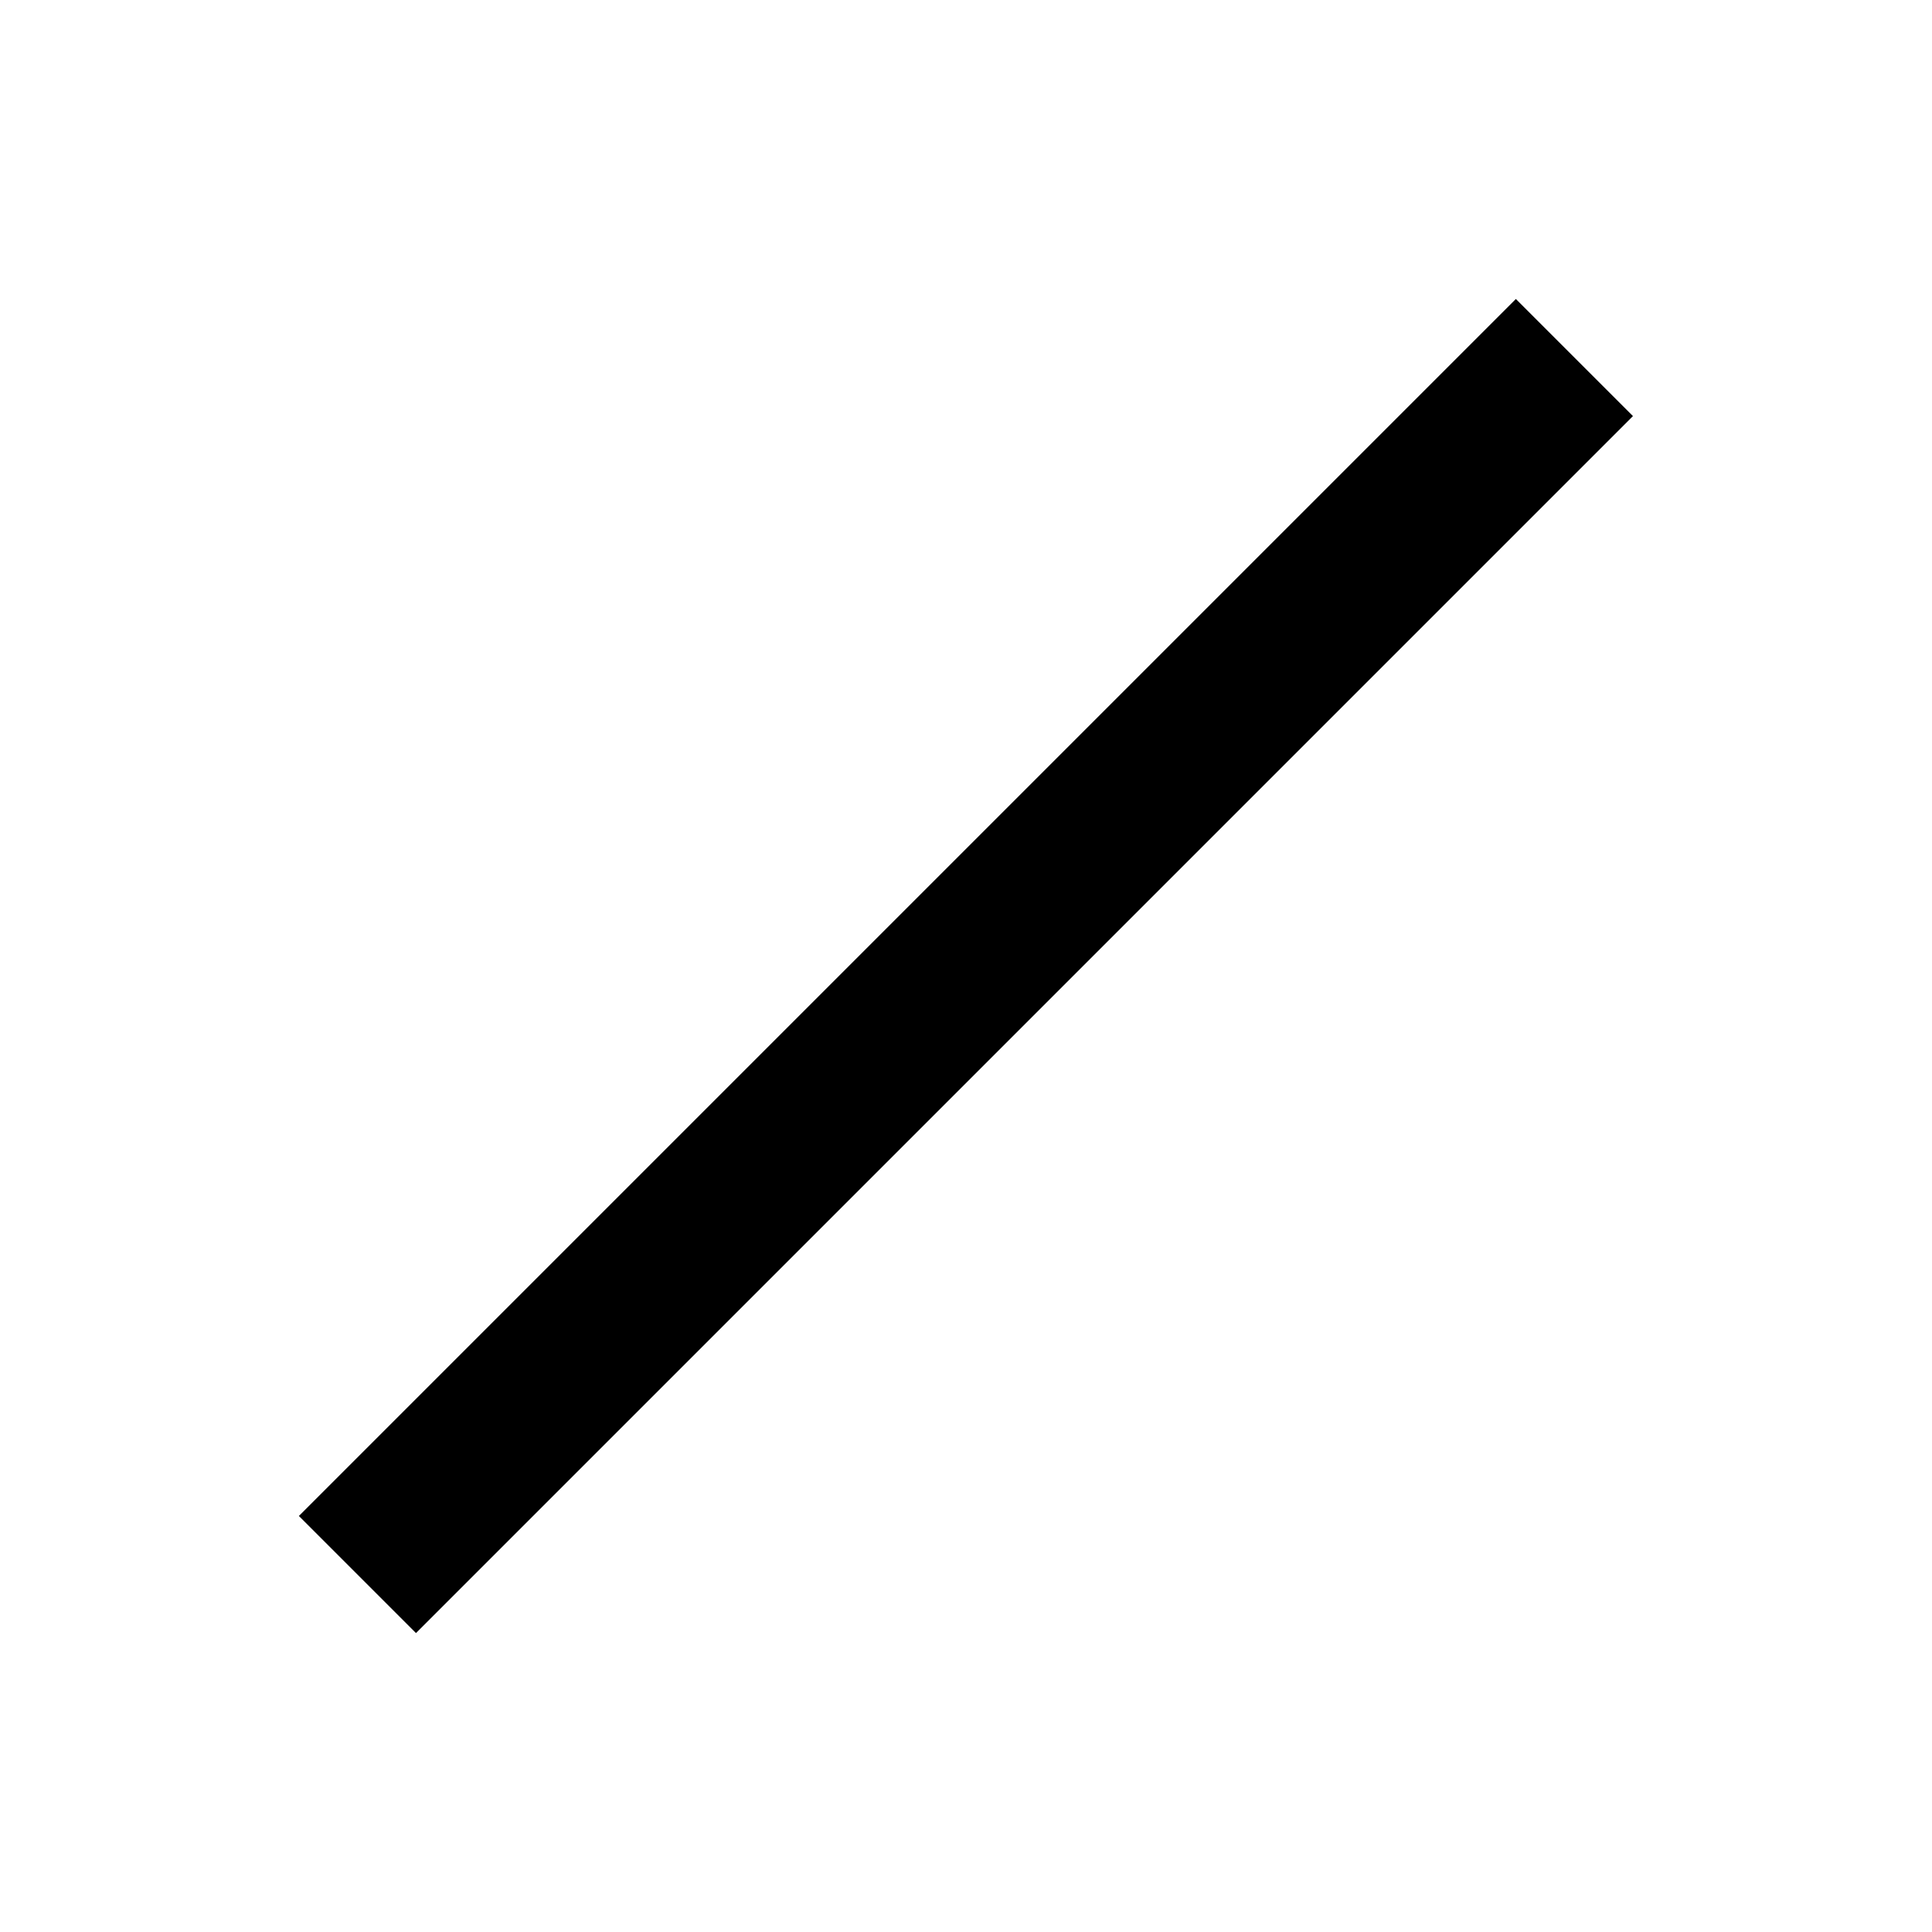
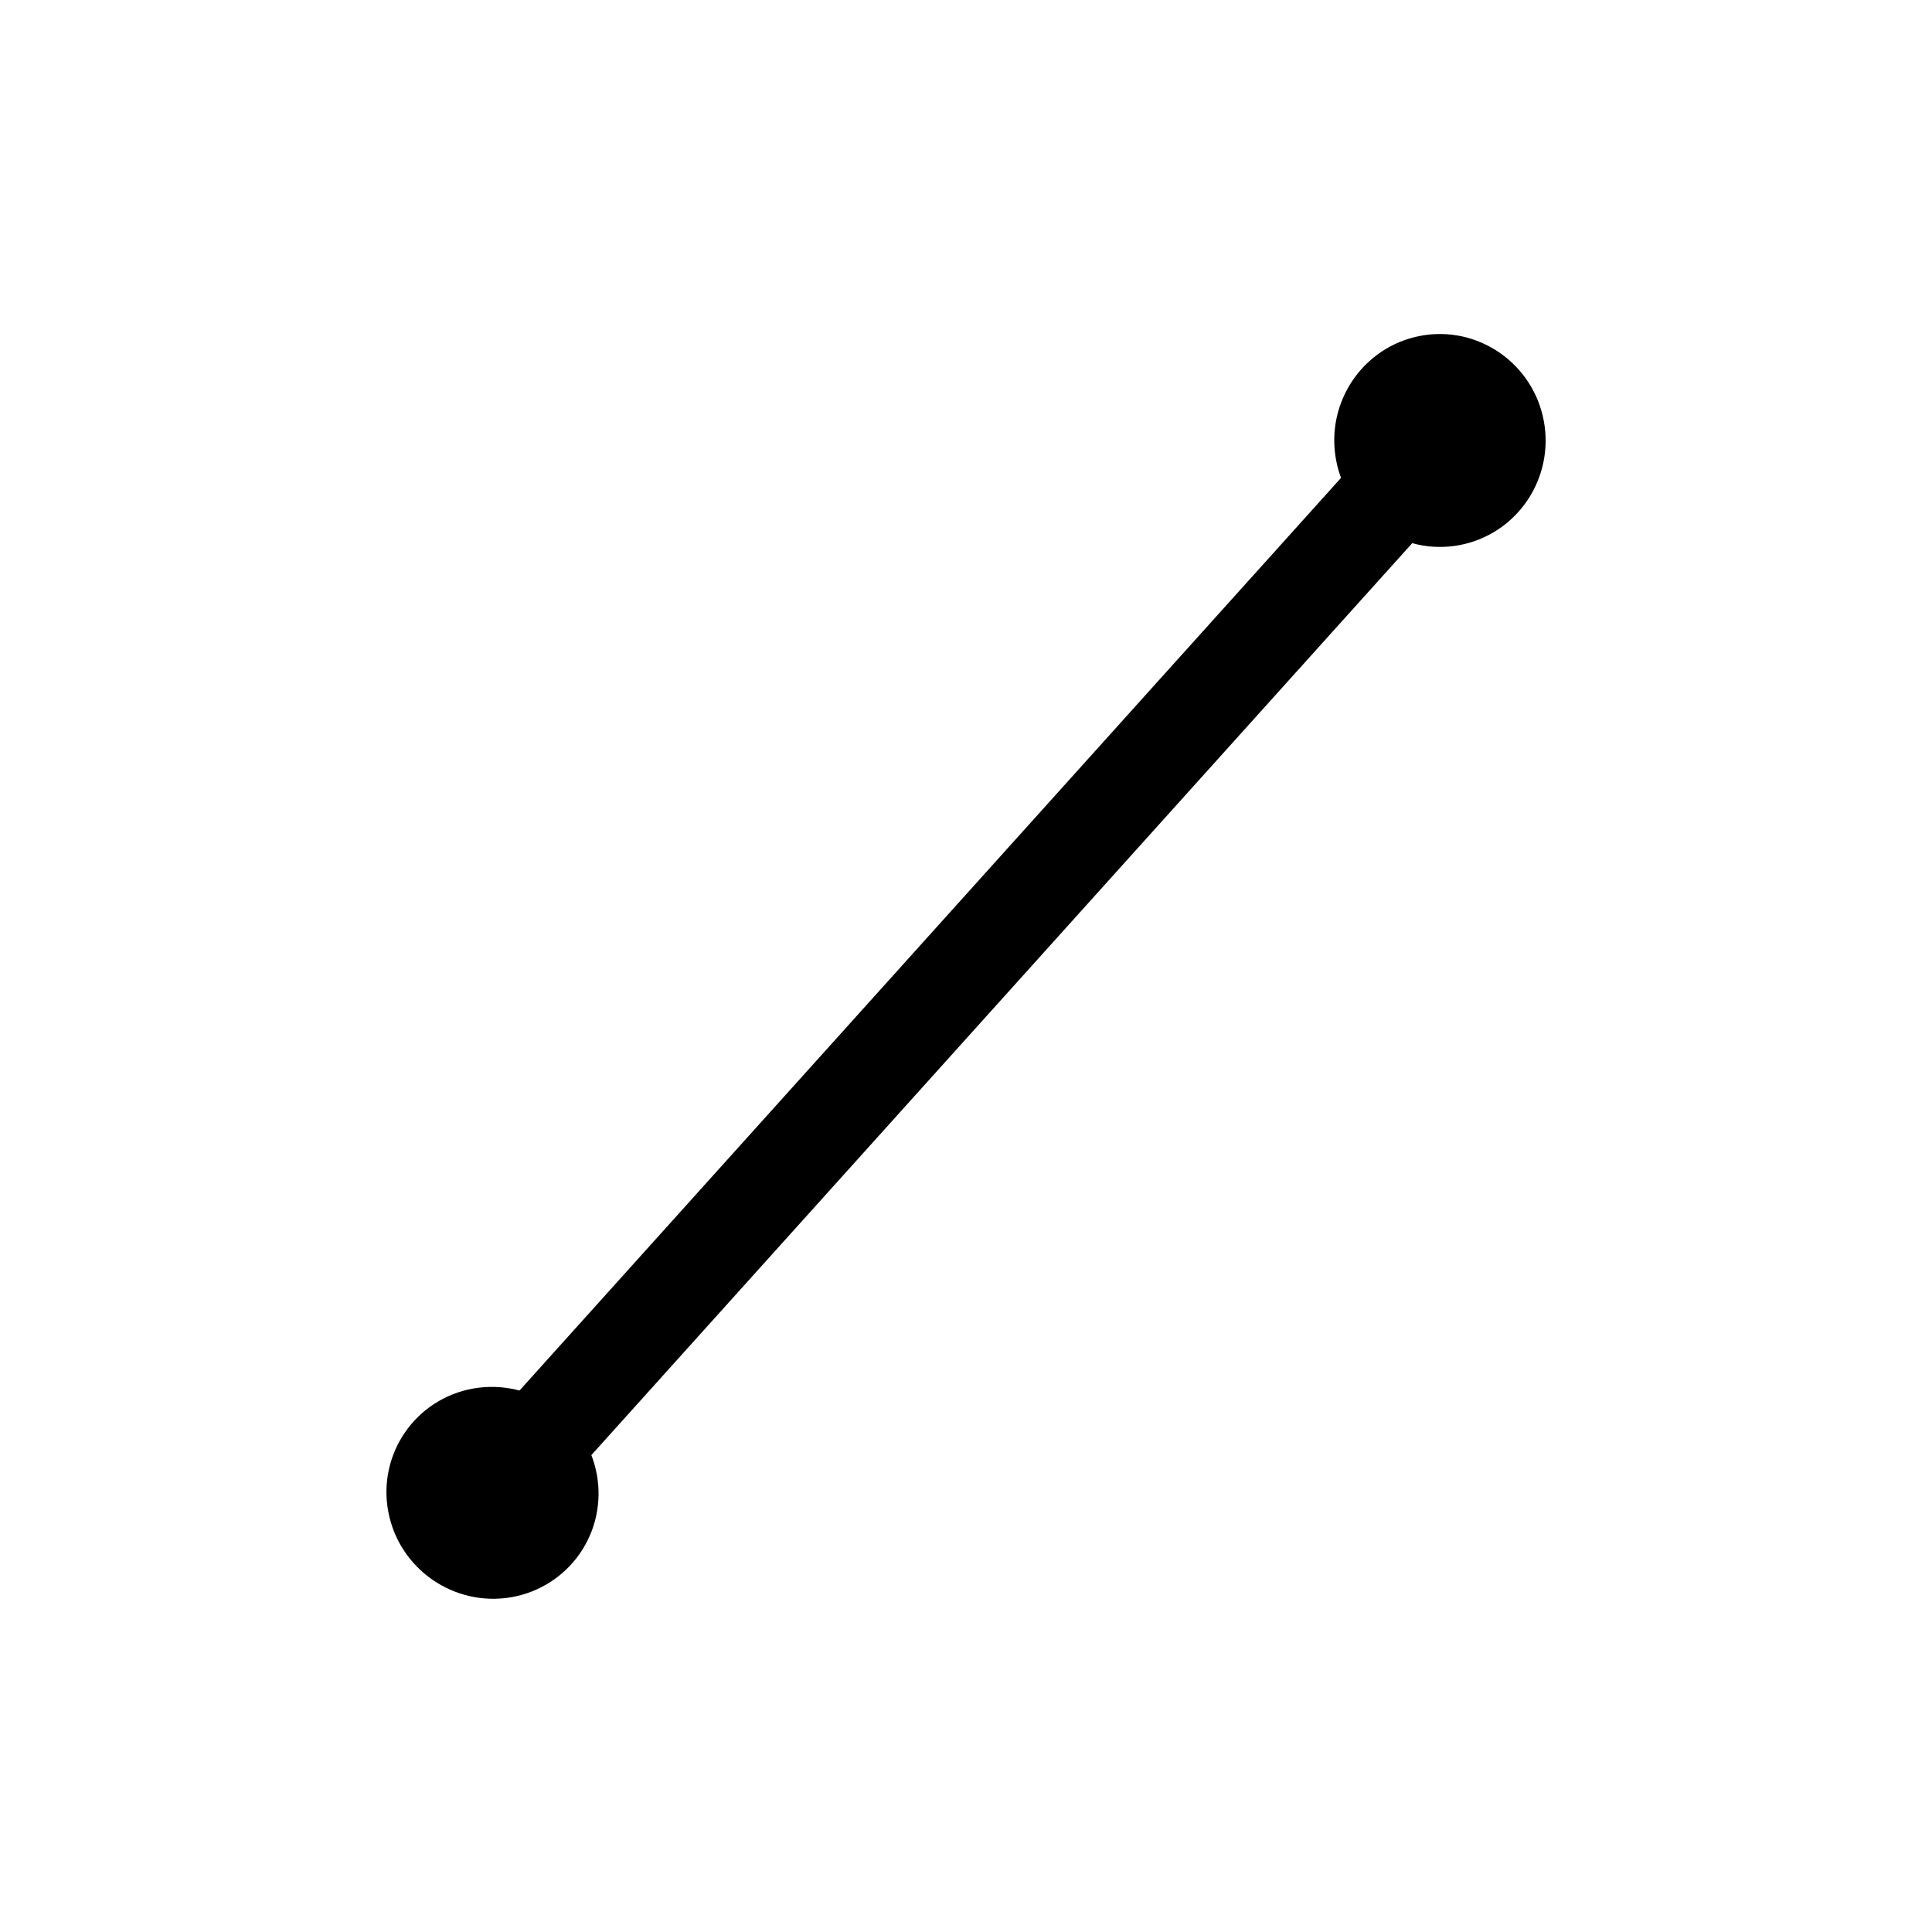
- <svg xmlns="http://www.w3.org/2000/svg" version="1.1" viewBox="0.0 0.0 35.0 35.0" fill="none" stroke="none" stroke-linecap="square" stroke-miterlimit="10">
+ <svg xmlns="http://www.w3.org/2000/svg" version="1.1" viewBox="0.0 0.0 80.0 80.0" fill="none" stroke="none" stroke-linecap="square" stroke-miterlimit="10">
  <clipPath id="p.0">
-     <path d="m0 0l35.0 0l0 35.0l-35.0 0l0 -35.0z" clip-rule="nonzero" />
+     <path d="m0 0l80.0 0l0 80.0l-80.0 0l0 -80.0z" clip-rule="nonzero" />
  </clipPath>
  <g clip-path="url(#p.0)">
-     <path fill="#000000" fill-opacity="0.0" d="m0 0l35.0 0l0 35.0l-35.0 0z" fill-rule="evenodd" />
-     <path fill="#000000" fill-opacity="0.0" d="m6.475 28.524l22.047 -22.047" fill-rule="evenodd" />
-     <path stroke="#000000" stroke-width="3.0" stroke-linejoin="round" stroke-linecap="butt" d="m6.475 28.524l22.047 -22.047" fill-rule="evenodd" />
+     <path fill="#000000" fill-opacity="0.0" d="m0 0l80.0 0l0 80.0l-80.0 0z" fill-rule="evenodd" />
+     <path fill="#000000" fill-opacity="0.0" d="m19.619 62.671l39.465 -43.843" fill-rule="evenodd" />
+     <path stroke="#000000" stroke-width="4.0" stroke-linejoin="round" stroke-linecap="butt" d="m19.619 62.671l39.465 -43.843" fill-rule="evenodd" />
+     <path fill="#000000" d="m19.685 57.988l0 0c2.113 -0.374 4.144 1.036 4.535 3.15l0 0c0.188 1.015 -0.035 2.06 -0.62 2.904c-0.585 0.845 -1.483 1.42 -2.498 1.6l0 0c-2.113 0.374 -4.144 -1.036 -4.535 -3.15l0 0c-0.391 -2.113 1.005 -4.13 3.118 -4.504z" fill-rule="evenodd" />
+     <path stroke="#000000" stroke-width="1.0" stroke-linejoin="round" stroke-linecap="butt" d="m19.685 57.988l0 0c2.113 -0.374 4.144 1.036 4.535 3.15l0 0c0.188 1.015 -0.035 2.06 -0.62 2.904c-0.585 0.845 -1.483 1.42 -2.498 1.6l0 0c-2.113 0.374 -4.144 -1.036 -4.535 -3.15l0 0c-0.391 -2.113 1.005 -4.13 3.118 -4.504z" fill-rule="evenodd" />
+     <path fill="#000000" d="m58.916 14.396l0 0c2.105 -0.391 4.128 1.012 4.52 3.134l0 0c0.188 1.019 -0.033 2.071 -0.615 2.925c-0.582 0.854 -1.476 1.439 -2.487 1.627l0 0c-2.105 0.391 -4.128 -1.012 -4.52 -3.134l0 0c-0.391 -2.122 0.998 -4.16 3.102 -4.551z" fill-rule="evenodd" />
+     <path stroke="#000000" stroke-width="1.0" stroke-linejoin="round" stroke-linecap="butt" d="m58.916 14.396l0 0c2.105 -0.391 4.128 1.012 4.52 3.134l0 0c0.188 1.019 -0.033 2.071 -0.615 2.925c-0.582 0.854 -1.476 1.439 -2.487 1.627l0 0c-2.105 0.391 -4.128 -1.012 -4.52 -3.134l0 0c-0.391 -2.122 0.998 -4.16 3.102 -4.551z" fill-rule="evenodd" />
  </g>
</svg>
